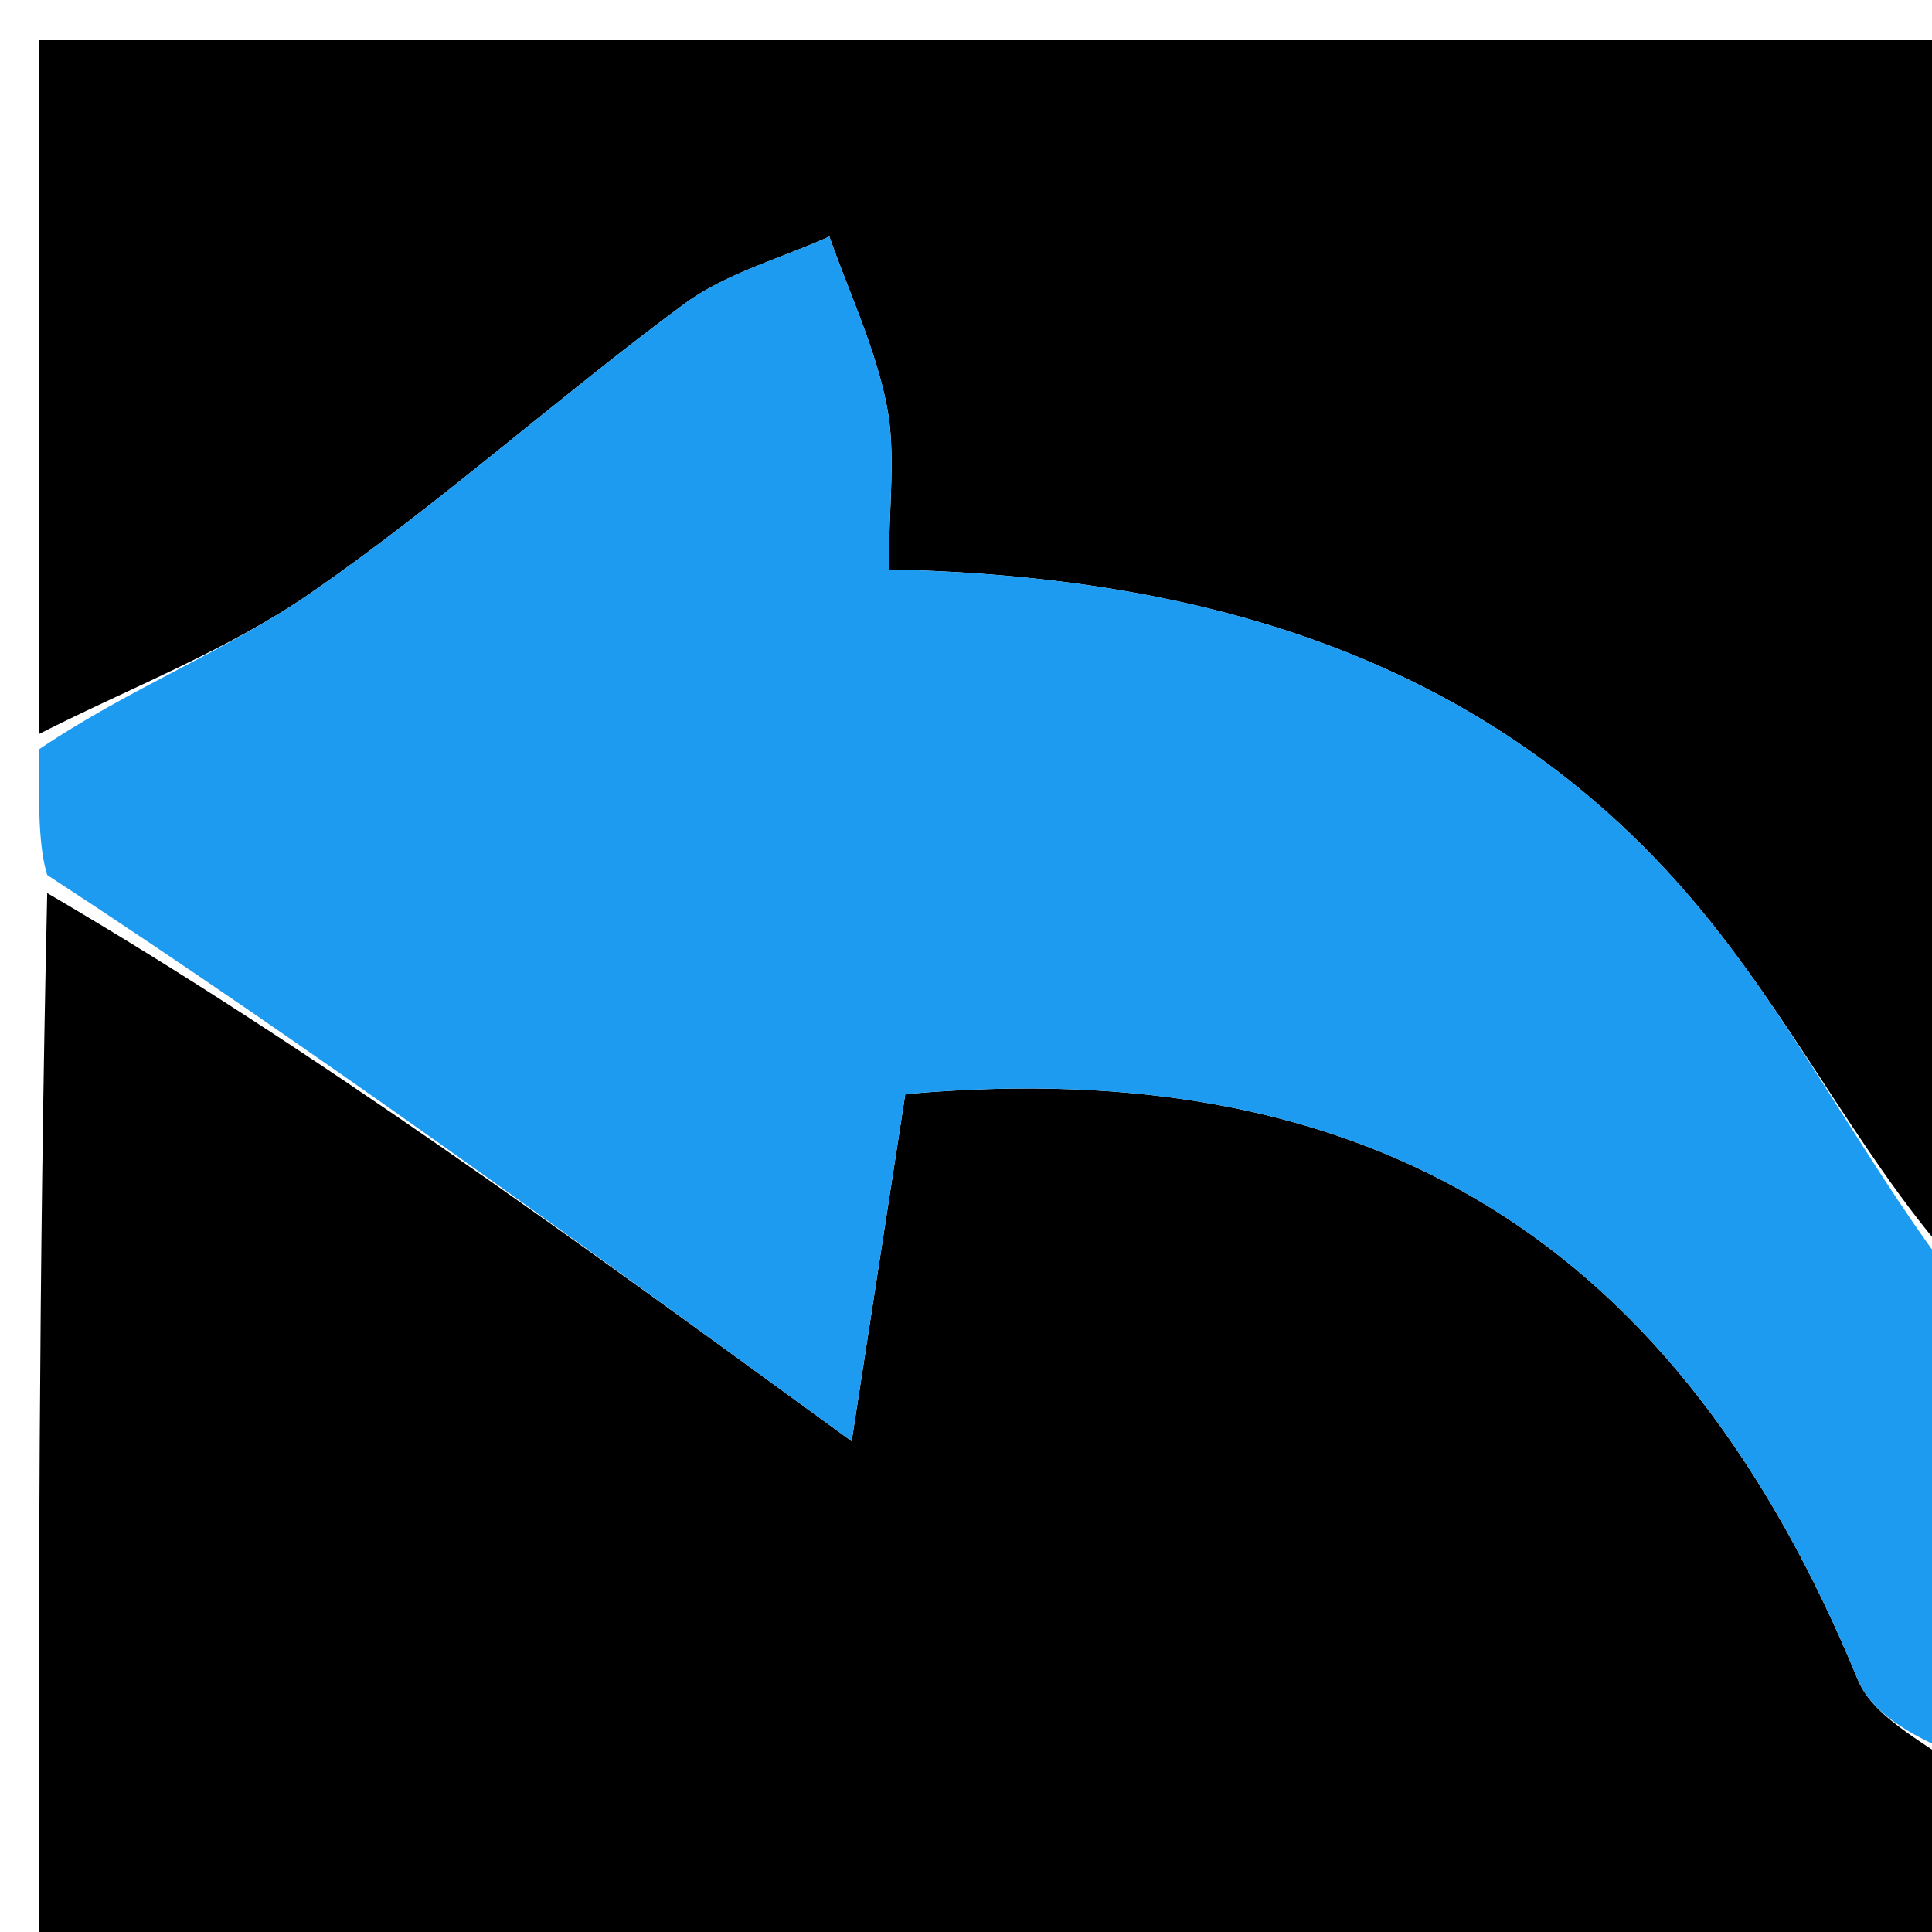
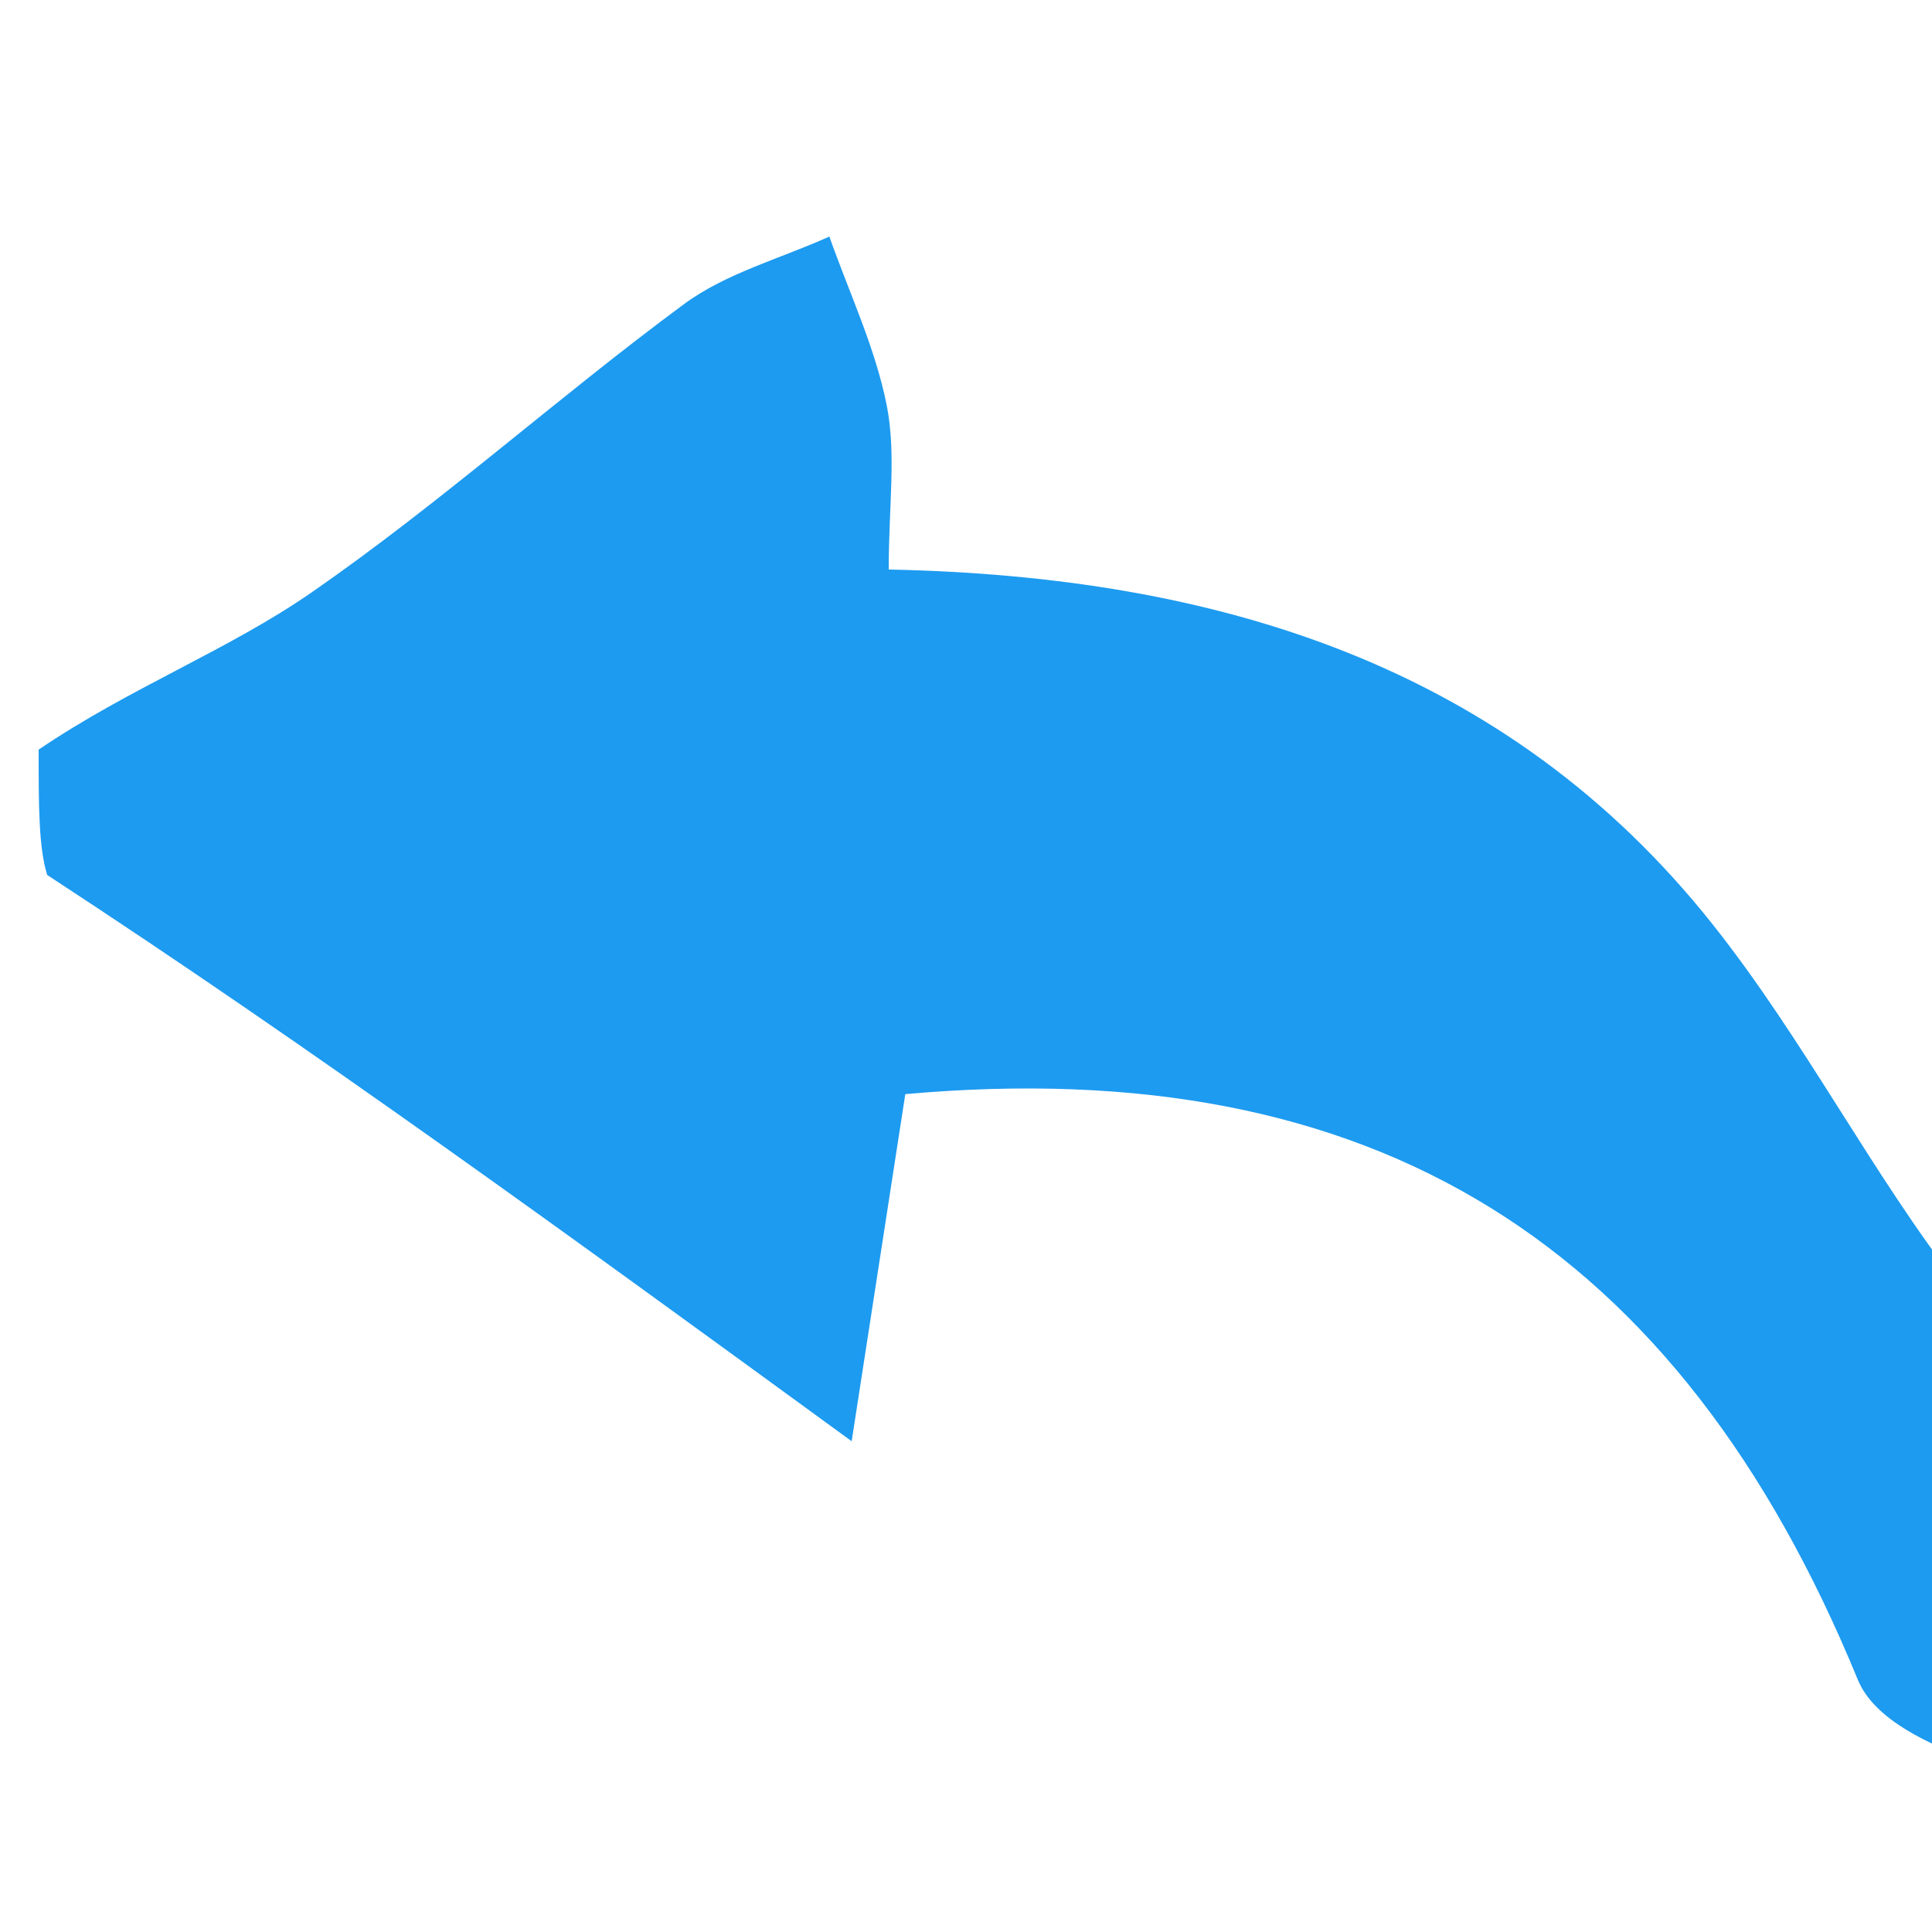
<svg xmlns="http://www.w3.org/2000/svg" version="1.1" id="Layer_1" x="0px" y="0px" width="100%" viewBox="0 0 50 50" enable-background="new 0 0 50 50" xml:space="preserve">
-   <path fill="#000000" opacity="1" stroke="none" d=" M51,46   C51,47.658 51,49.316 51,50.98   C34.431,50.987 17.861,50.987 1,50.987   C1,41.981 1,32.959 1.222,23.113   C8.106,27.144 14.767,31.998 22.041,37.299   C22.575,33.847 23.006,31.056 23.429,28.316   C35.563,27.23 43.446,32.18 48.08,43.471   C48.516,44.535 50.002,45.167 51,46  z" />
-   <path fill="#000000" opacity="1" stroke="none" d=" M1,19   C1,13.026 1,7.053 1,1.04   C17.567,1.04 34.134,1.04 51,1.04   C51,11.352 51,21.707 50.75,32.87   C48.458,30.409 46.701,26.915 44.319,23.917   C38.994,17.212 31.49,14.913 23,14.739   C23,13.093 23.197,11.749 22.949,10.493   C22.653,8.997 21.976,7.576 21.464,6.122   C20.199,6.693 18.789,7.067 17.697,7.874   C14.429,10.289 11.392,13.028 8.055,15.338   C5.893,16.833 3.364,17.798 1,19  z" />
+   <path fill="none" opacity="1" stroke="none" d=" M51,46   C51,47.658 51,49.316 51,50.98   C34.431,50.987 17.861,50.987 1,50.987   C1,41.981 1,32.959 1.222,23.113   C8.106,27.144 14.767,31.998 22.041,37.299   C22.575,33.847 23.006,31.056 23.429,28.316   C35.563,27.23 43.446,32.18 48.08,43.471   C48.516,44.535 50.002,45.167 51,46  z" />
+   <path fill="none" opacity="1" stroke="none" d=" M1,19   C1,13.026 1,7.053 1,1.04   C17.567,1.04 34.134,1.04 51,1.04   C51,11.352 51,21.707 50.75,32.87   C48.458,30.409 46.701,26.915 44.319,23.917   C38.994,17.212 31.49,14.913 23,14.739   C23,13.093 23.197,11.749 22.949,10.493   C22.653,8.997 21.976,7.576 21.464,6.122   C20.199,6.693 18.789,7.067 17.697,7.874   C14.429,10.289 11.392,13.028 8.055,15.338   C5.893,16.833 3.364,17.798 1,19  z" />
  <path fill="#1D9BF0" opacity="1" stroke="none" d=" M1,19.4   C3.364,17.798 5.893,16.833 8.055,15.338   C11.392,13.028 14.429,10.289 17.697,7.874   C18.789,7.067 20.199,6.693 21.464,6.122   C21.976,7.576 22.653,8.997 22.949,10.493   C23.197,11.749 23,13.093 23,14.739   C31.49,14.913 38.994,17.212 44.319,23.917   C46.701,26.915 48.458,30.409 50.75,33.339   C51,37.025 51,41.049 51,45.537   C50.002,45.167 48.516,44.535 48.08,43.471   C43.446,32.18 35.563,27.23 23.429,28.316   C23.006,31.056 22.575,33.847 22.041,37.299   C14.767,31.998 8.106,27.144 1.222,22.645   C1,21.933 1,20.867 1,19.4  z" />
</svg>
